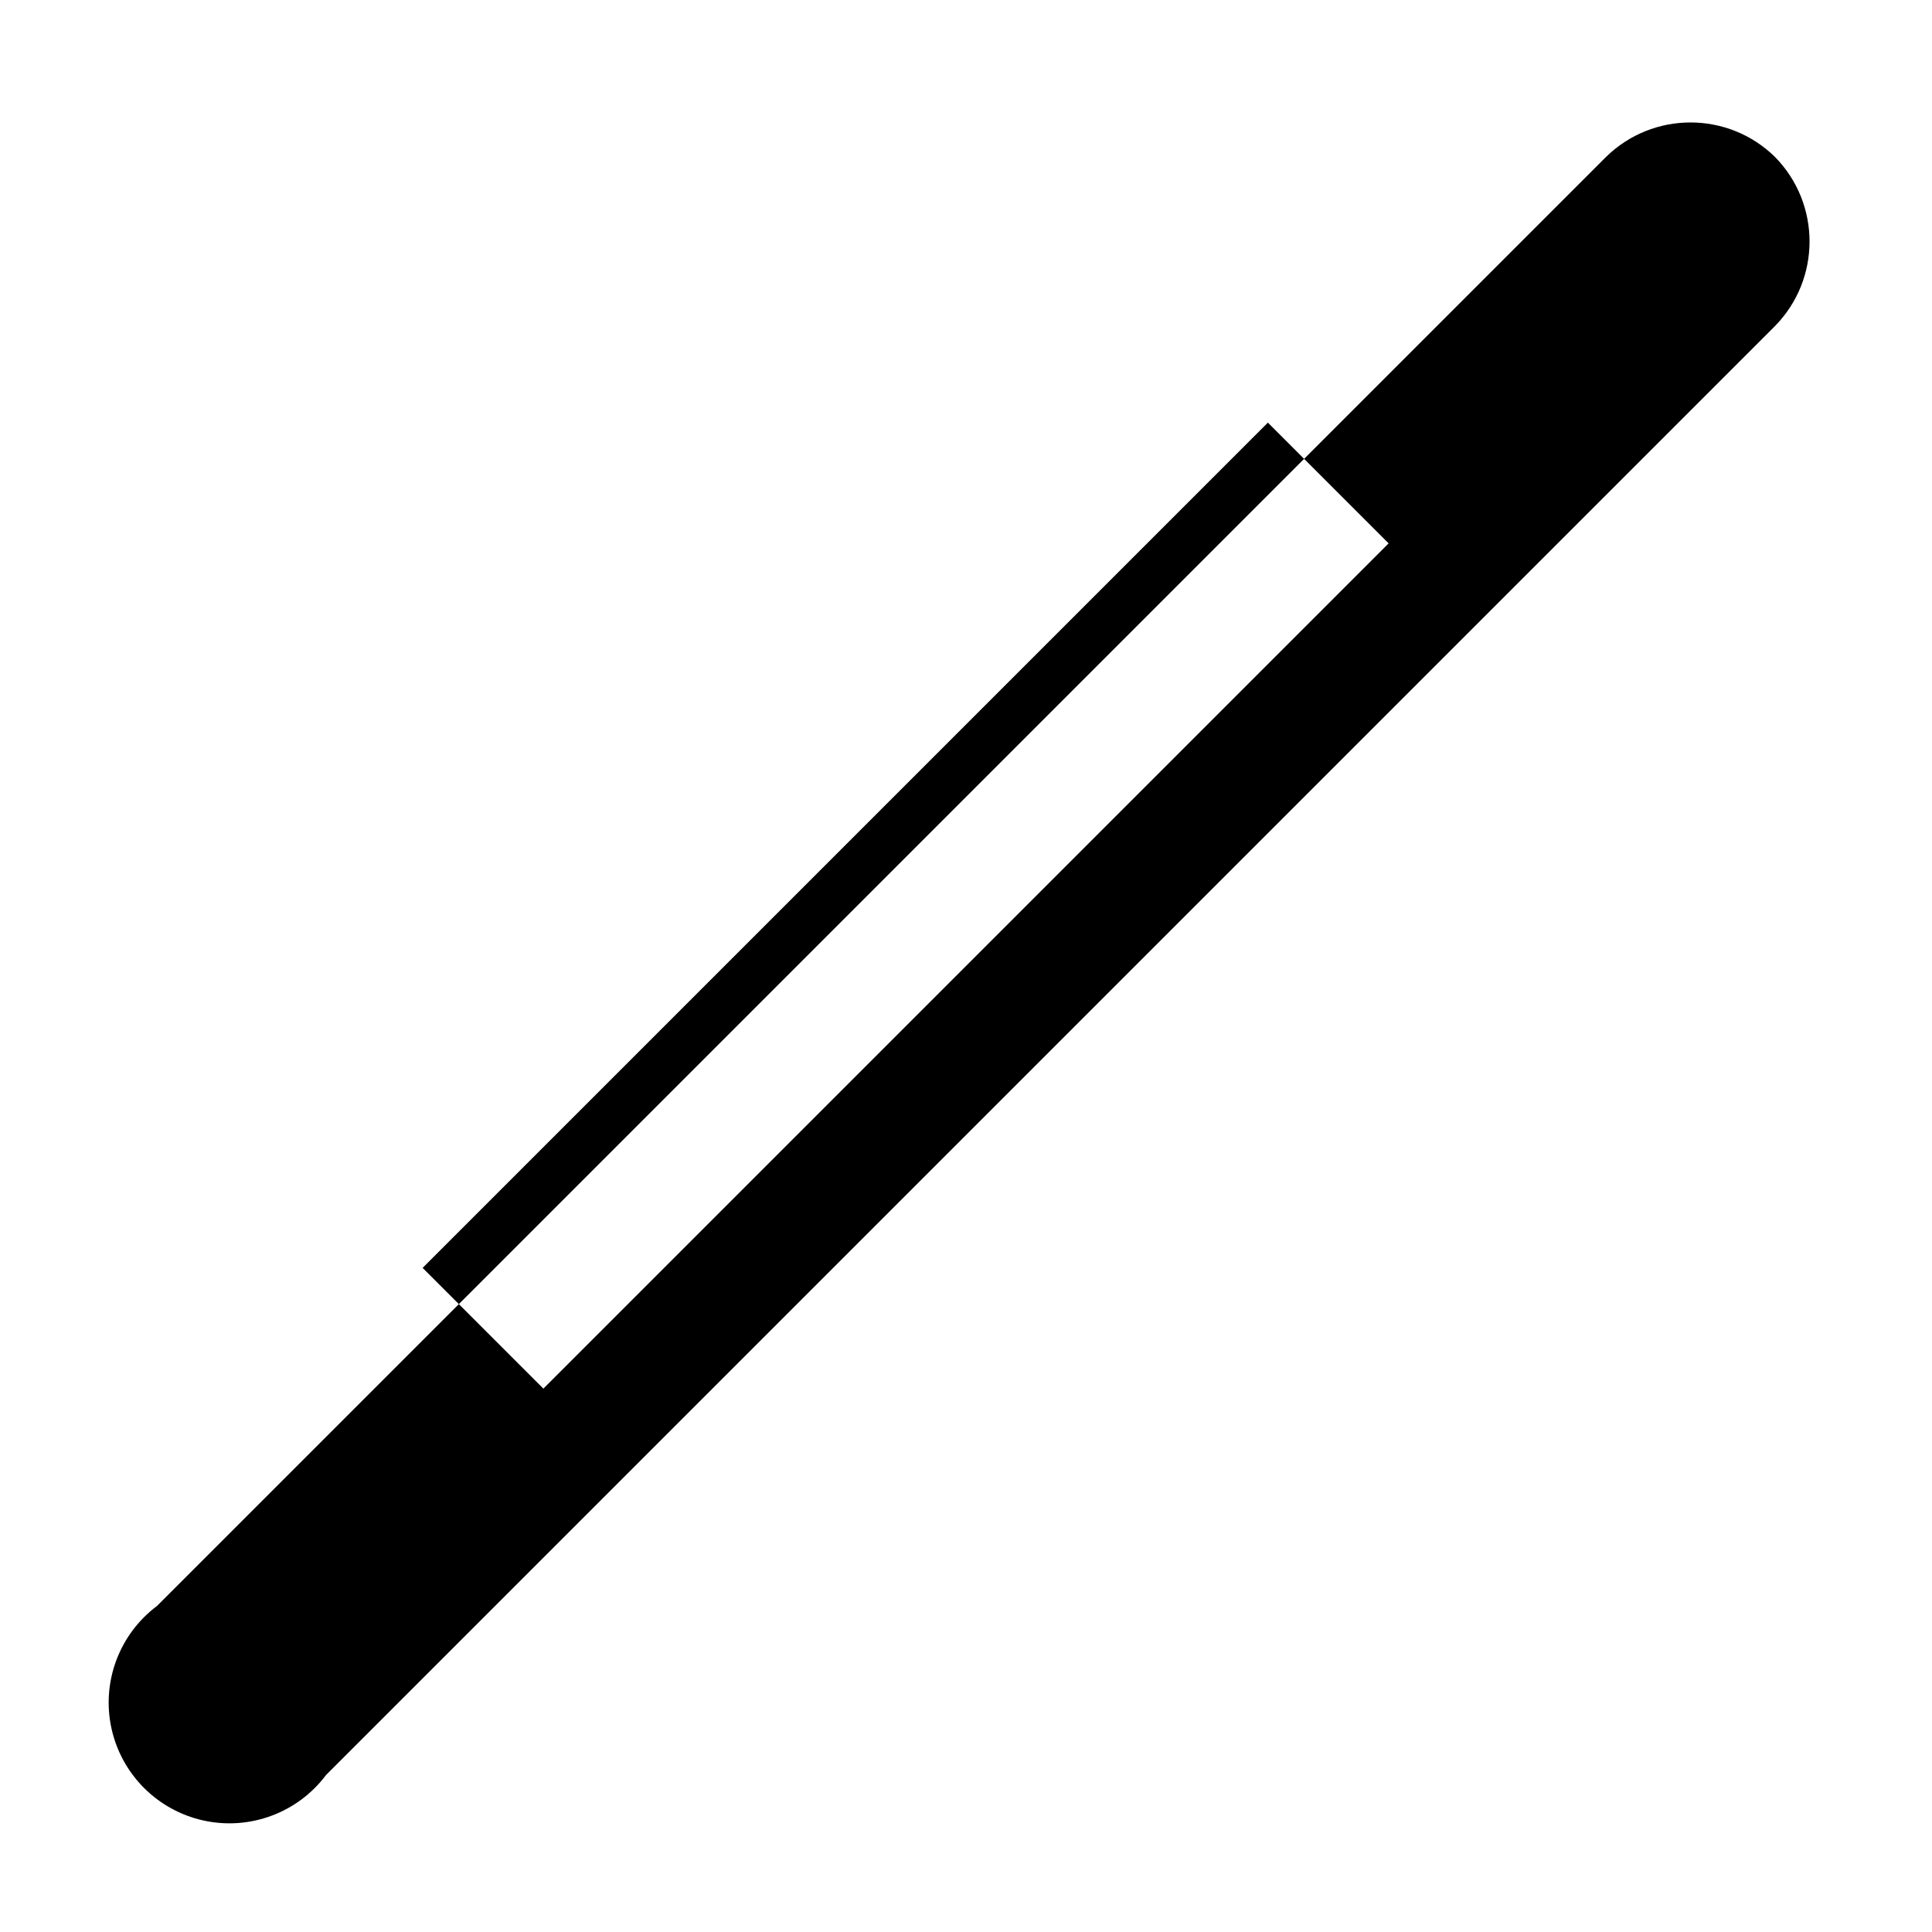
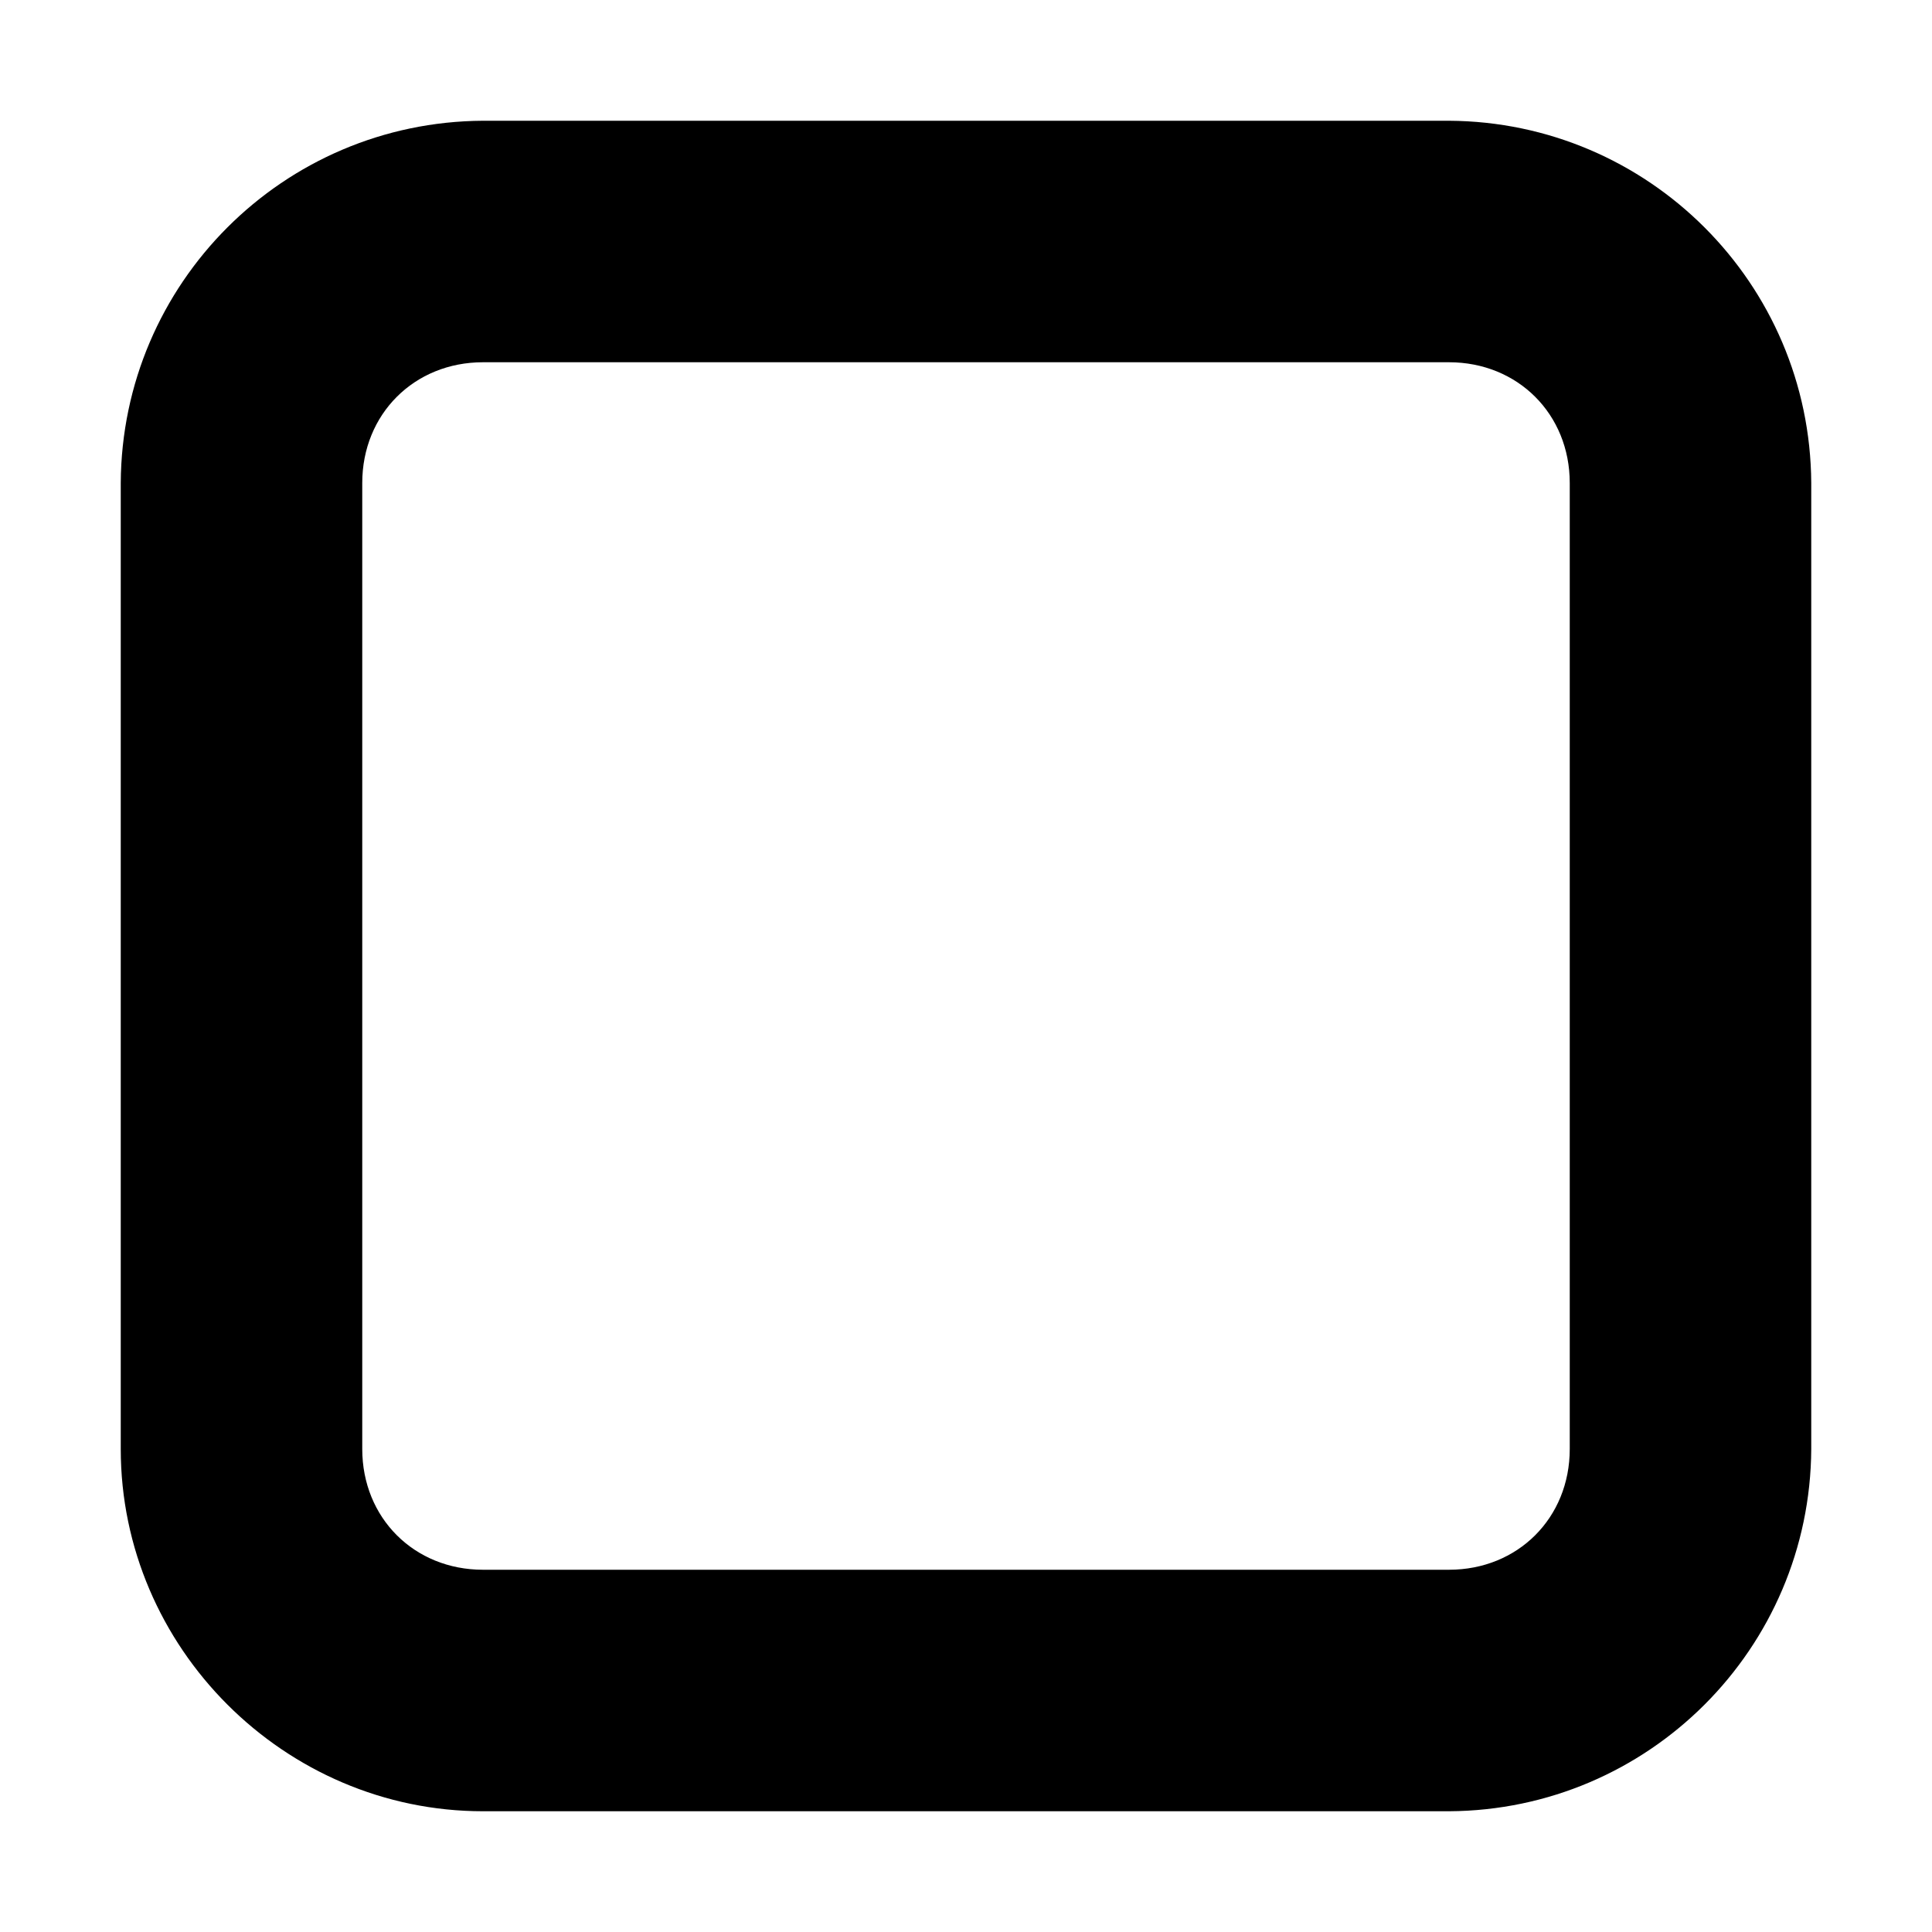
- <svg xmlns="http://www.w3.org/2000/svg" width="16" height="16" viewBox="0 0 16 16">
-   <path fill="currentColor" d="M14.7 1.3a1 1 0 0 0-1.4 0L1.3 13.3a1 1 0 1 0 1.4 1.4L14.7 2.7a1 1 0 0 0 0-1.4zM4.5 11.5l-1-1 7-7 1 1z" />
+ <svg xmlns="http://www.w3.org/2000/svg" viewBox="0 0 16 16" version="1.1" id="svg1">
+   <defs id="defs1" />
+   <path fill="currentColor" d="M4 1a3.016 3.016 0 0 0-3 3v8c0 1.645 1.356 3 3 3h8a3.016 3.016 0 0 0 3-3V4a3.017 3.017 0 0 0-3-3Zm0 2h8c.57 0 1 .43 1 1v8c0 .571-.43 1-1 1H4c-.57 0-1-.429-1-1V4c0-.57.43-1 1-1m0 0" style="stroke-width:.875" id="path1" />
</svg>
